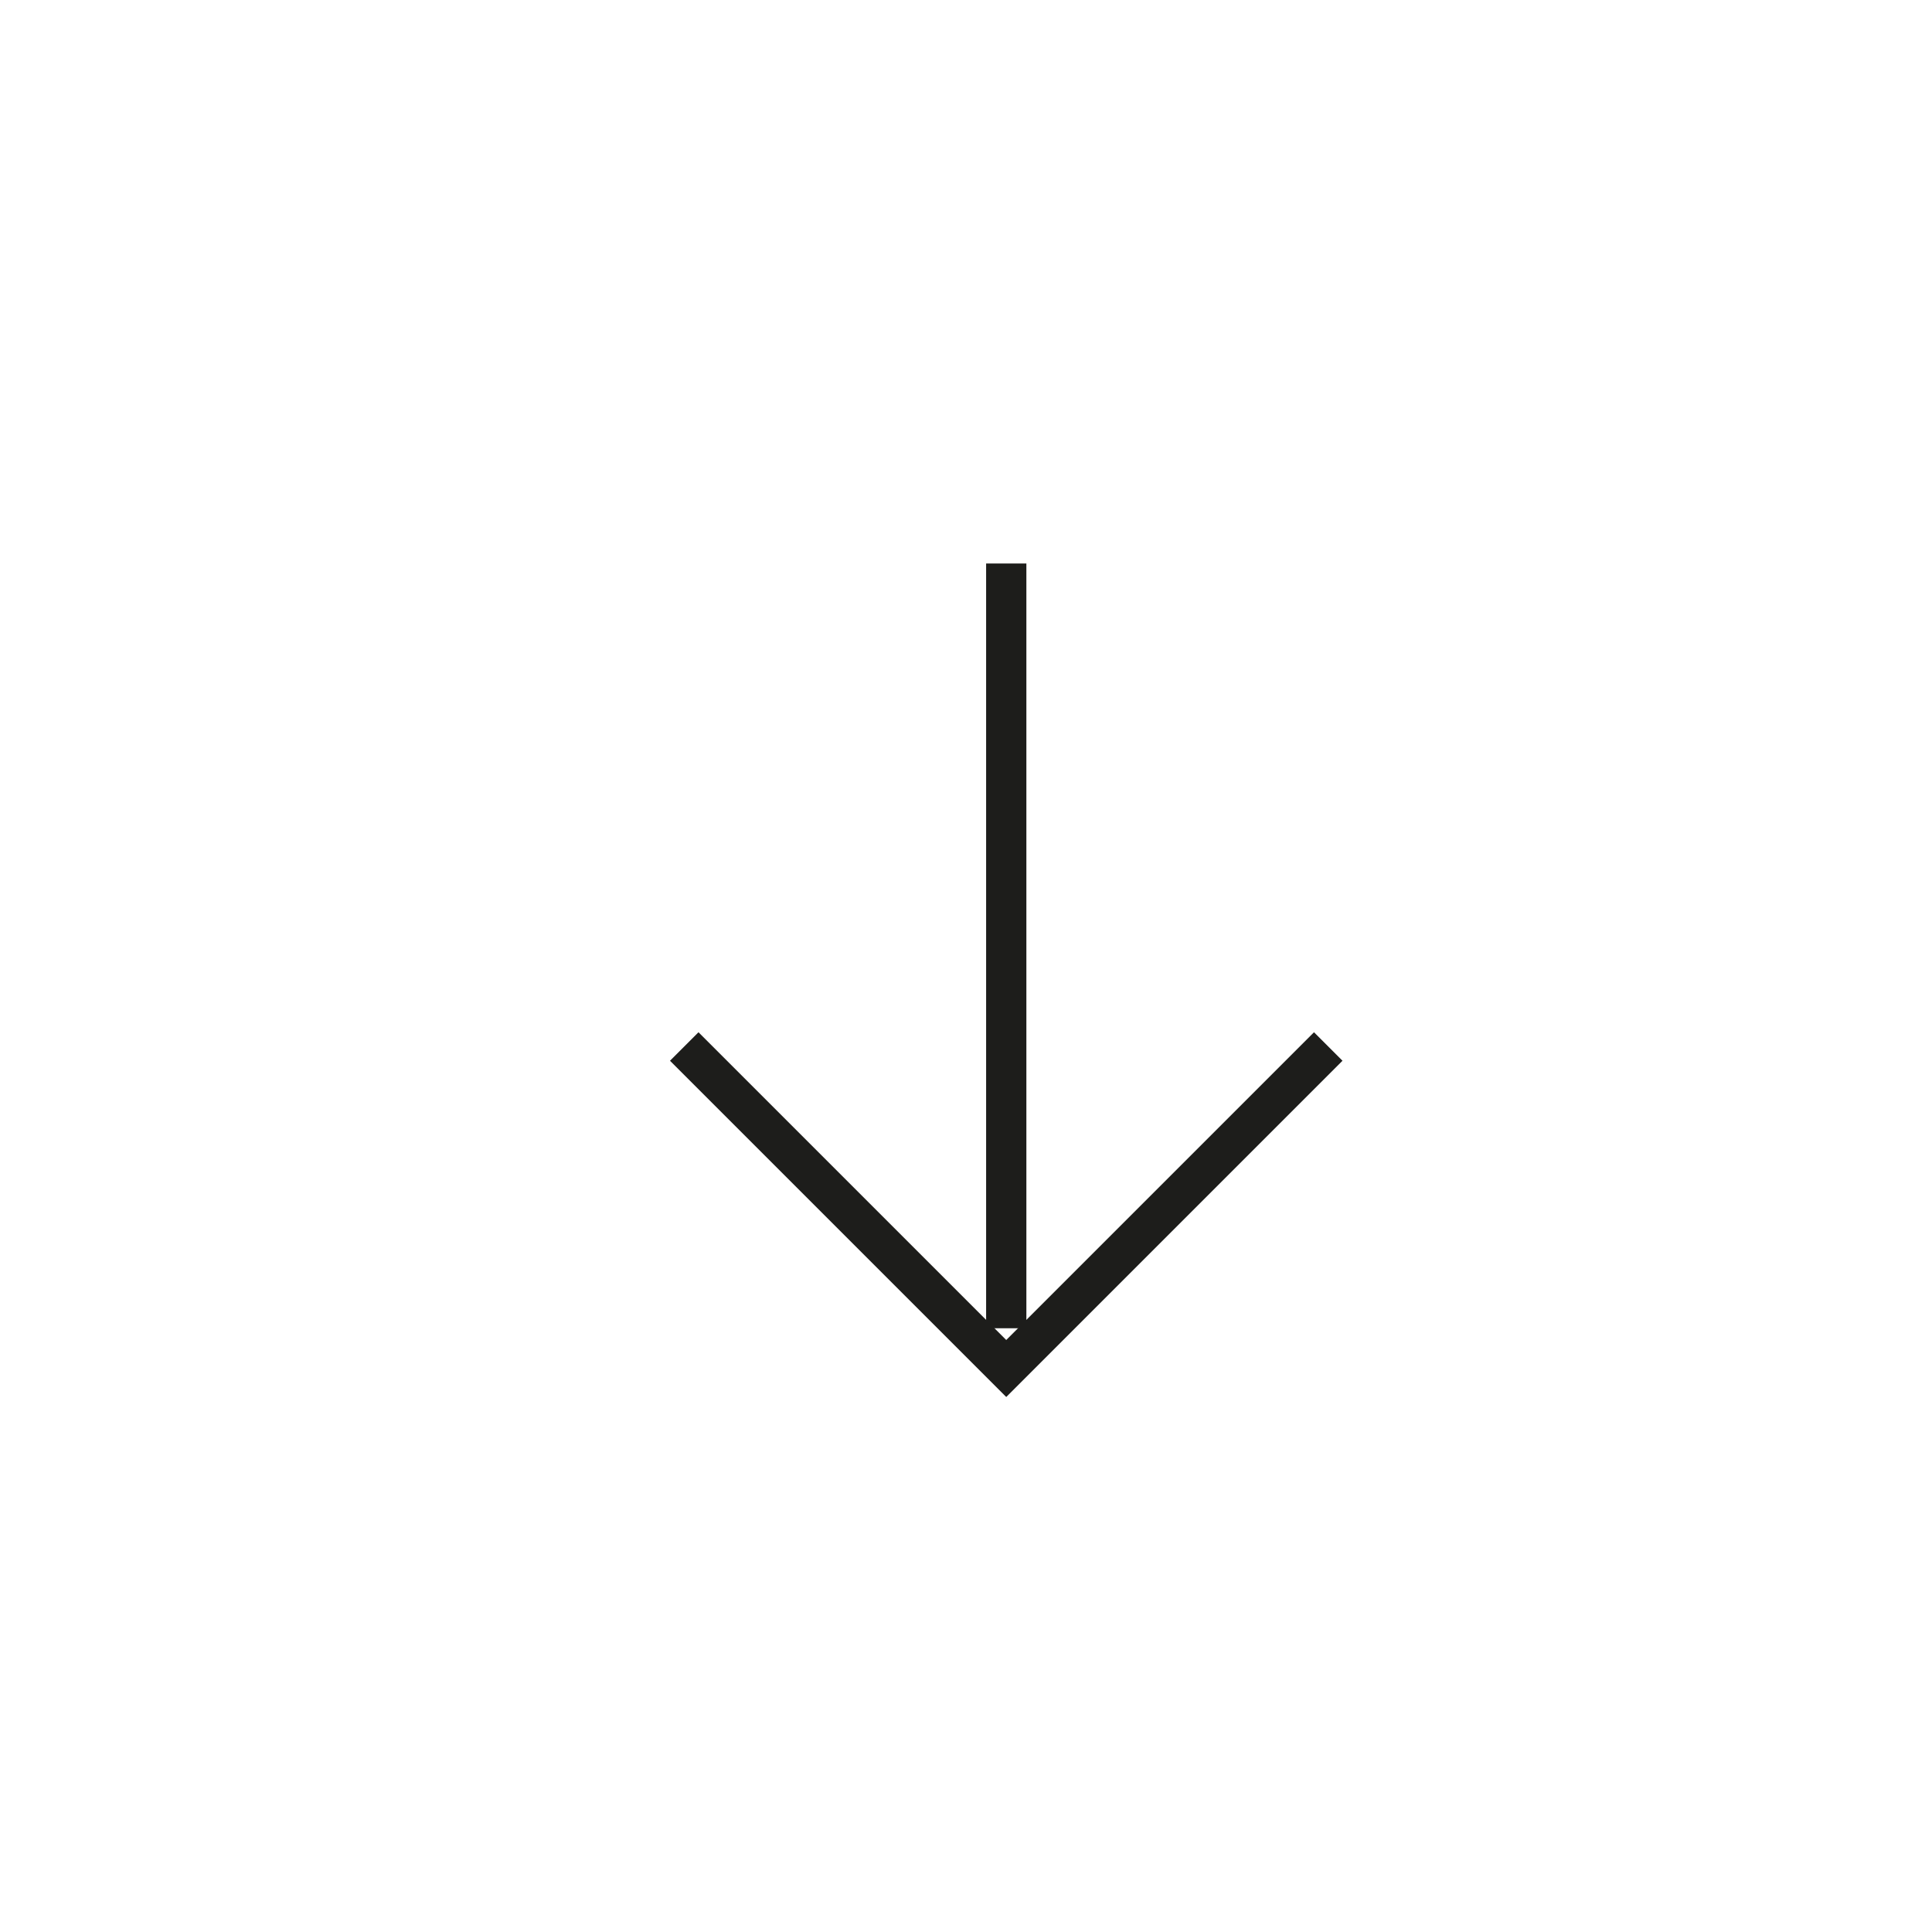
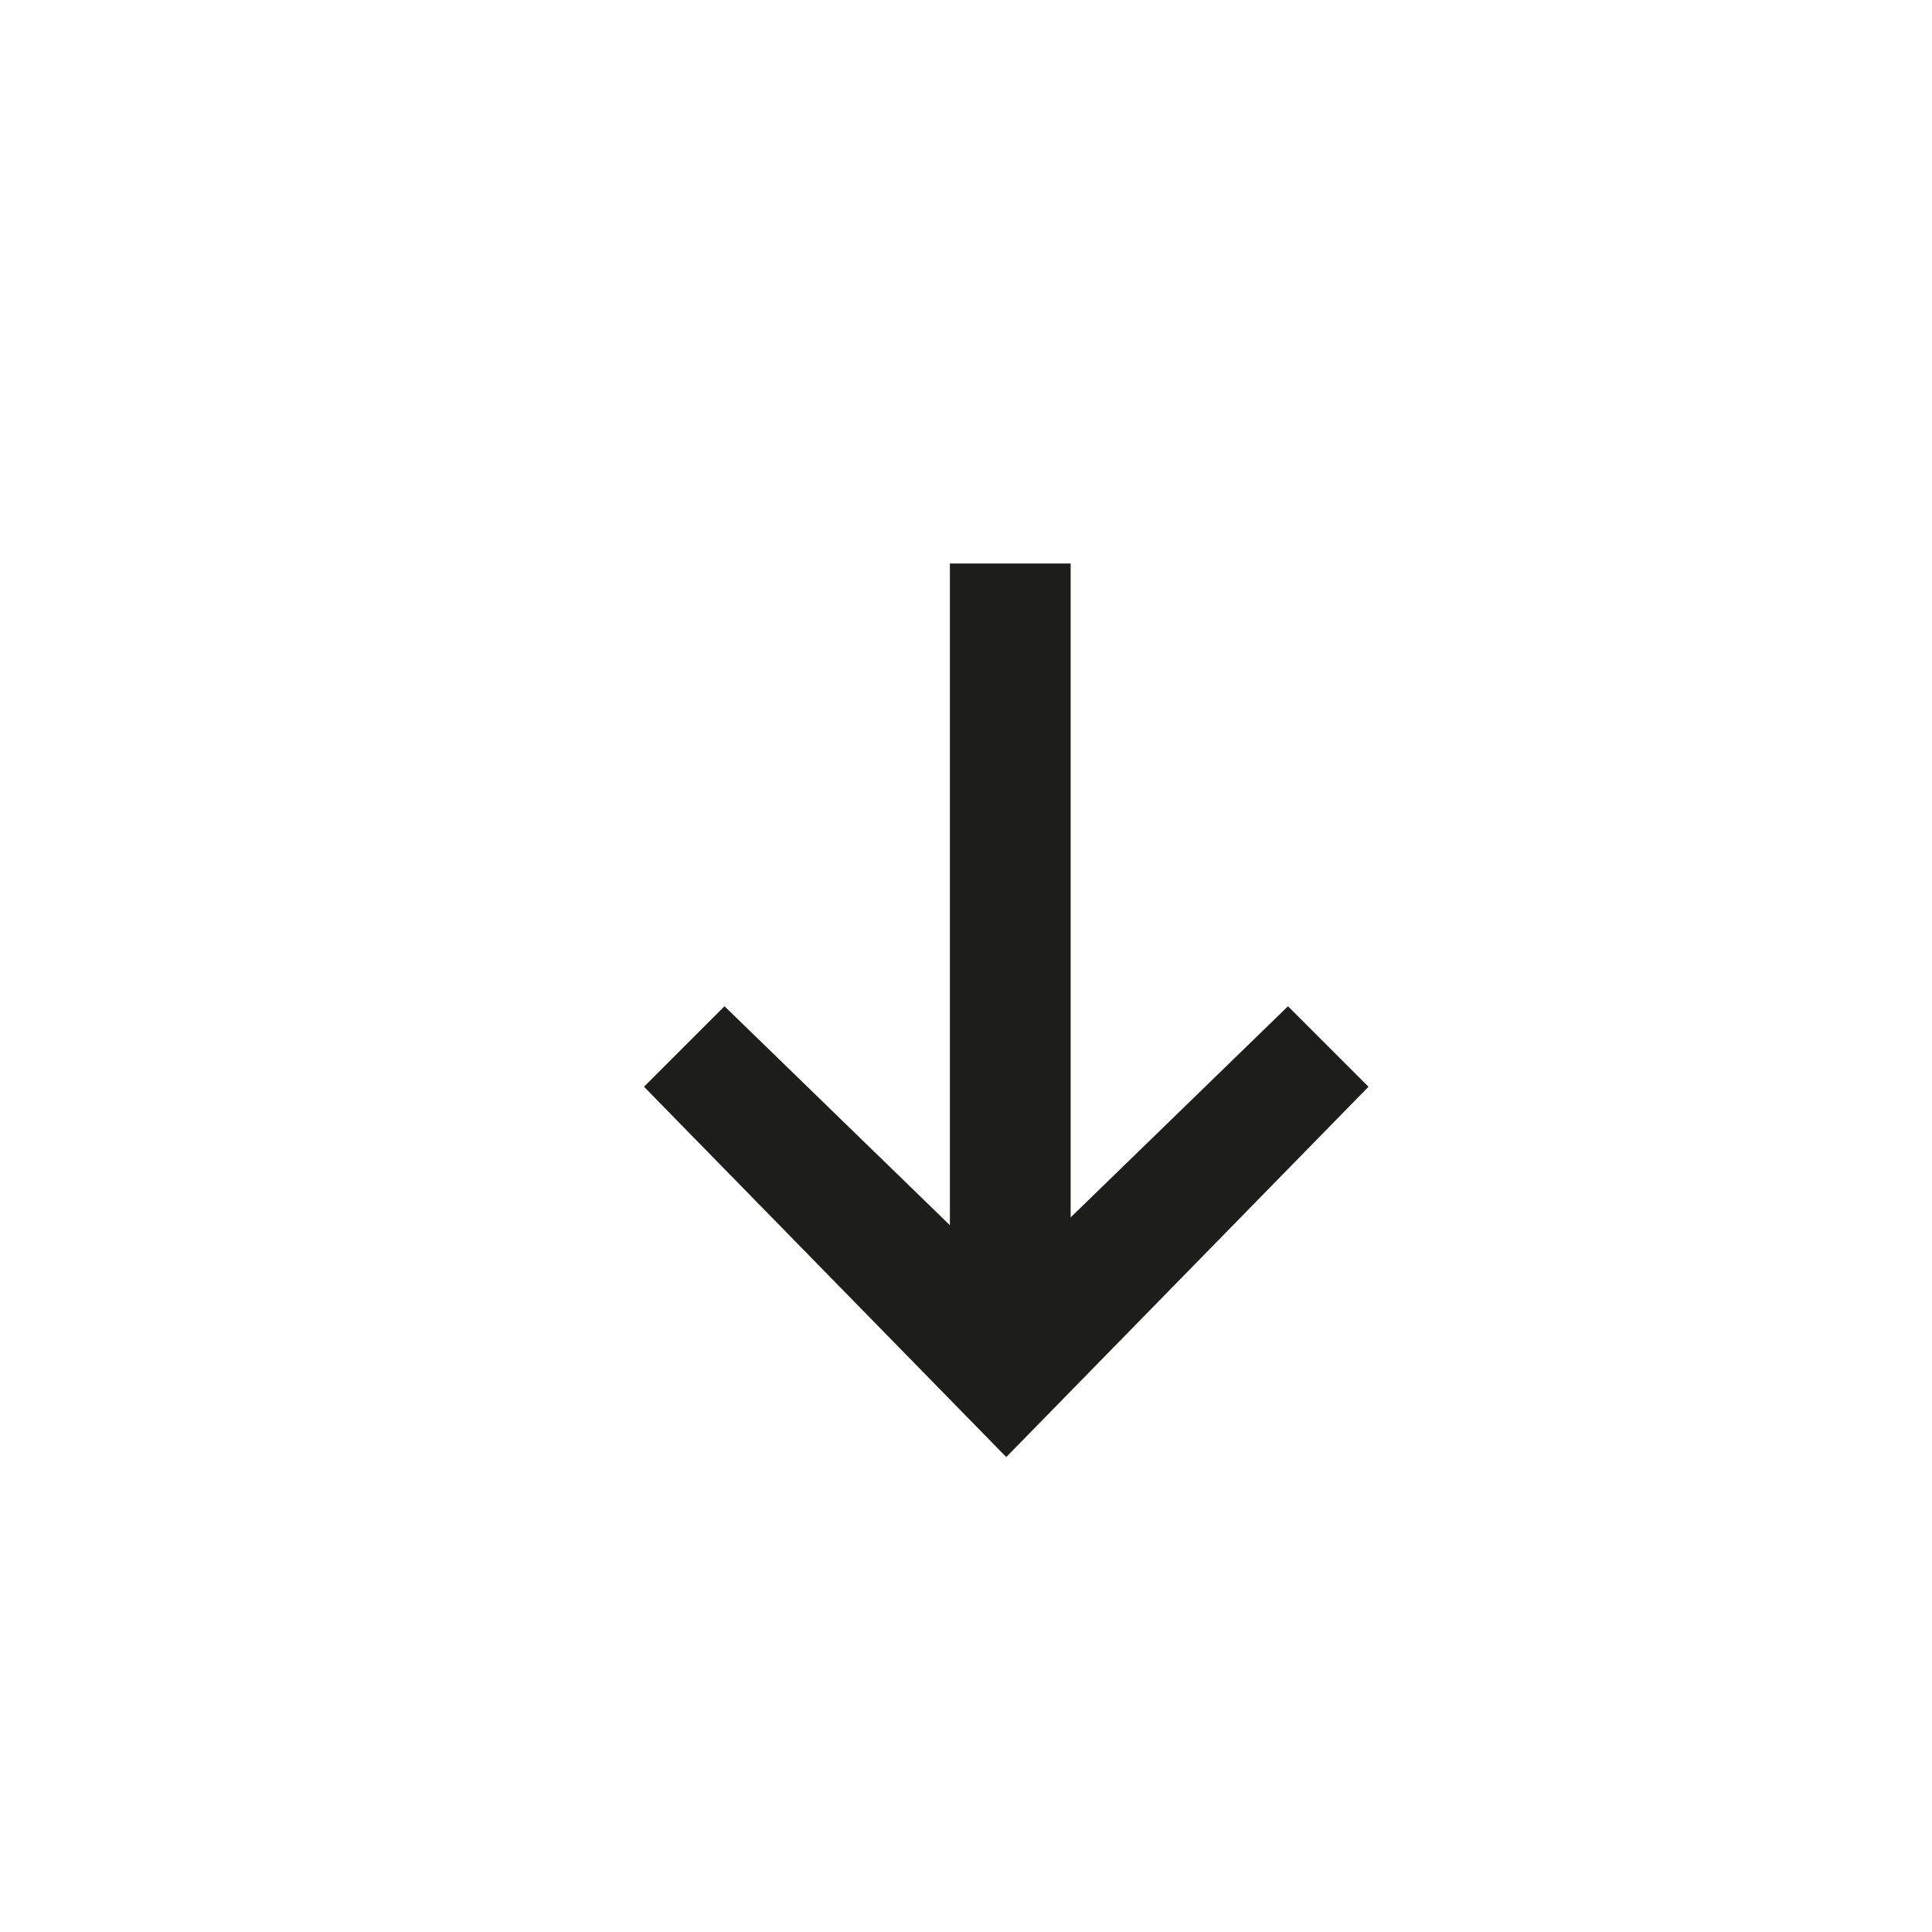
<svg xmlns="http://www.w3.org/2000/svg" version="1.1" id="Layer_1" x="0px" y="0px" width="24px" height="24px" viewBox="0 0 24 24" enable-background="new 0 0 24 24" xml:space="preserve">
  <g>
-     <rect x="12.25" y="7" fill="#1D1D1B" width="0.5" height="9.5" />
+     <rect x="11.8" y="7" fill="#1D1D1B" width="1.5" height="9.5" />
  </g>
  <g>
-     <polygon fill="#1D1D1B" points="12.5,17.354 8.323,13.177 8.677,12.823 12.5,16.646 16.323,12.823 16.677,13.177  " />
+     <polygon fill="#1D1D1B" points="12.5,18.1 8,13.5 9,12.5 12.5,15.9 16,12.5 17,13.5  " />
  </g>
</svg>
